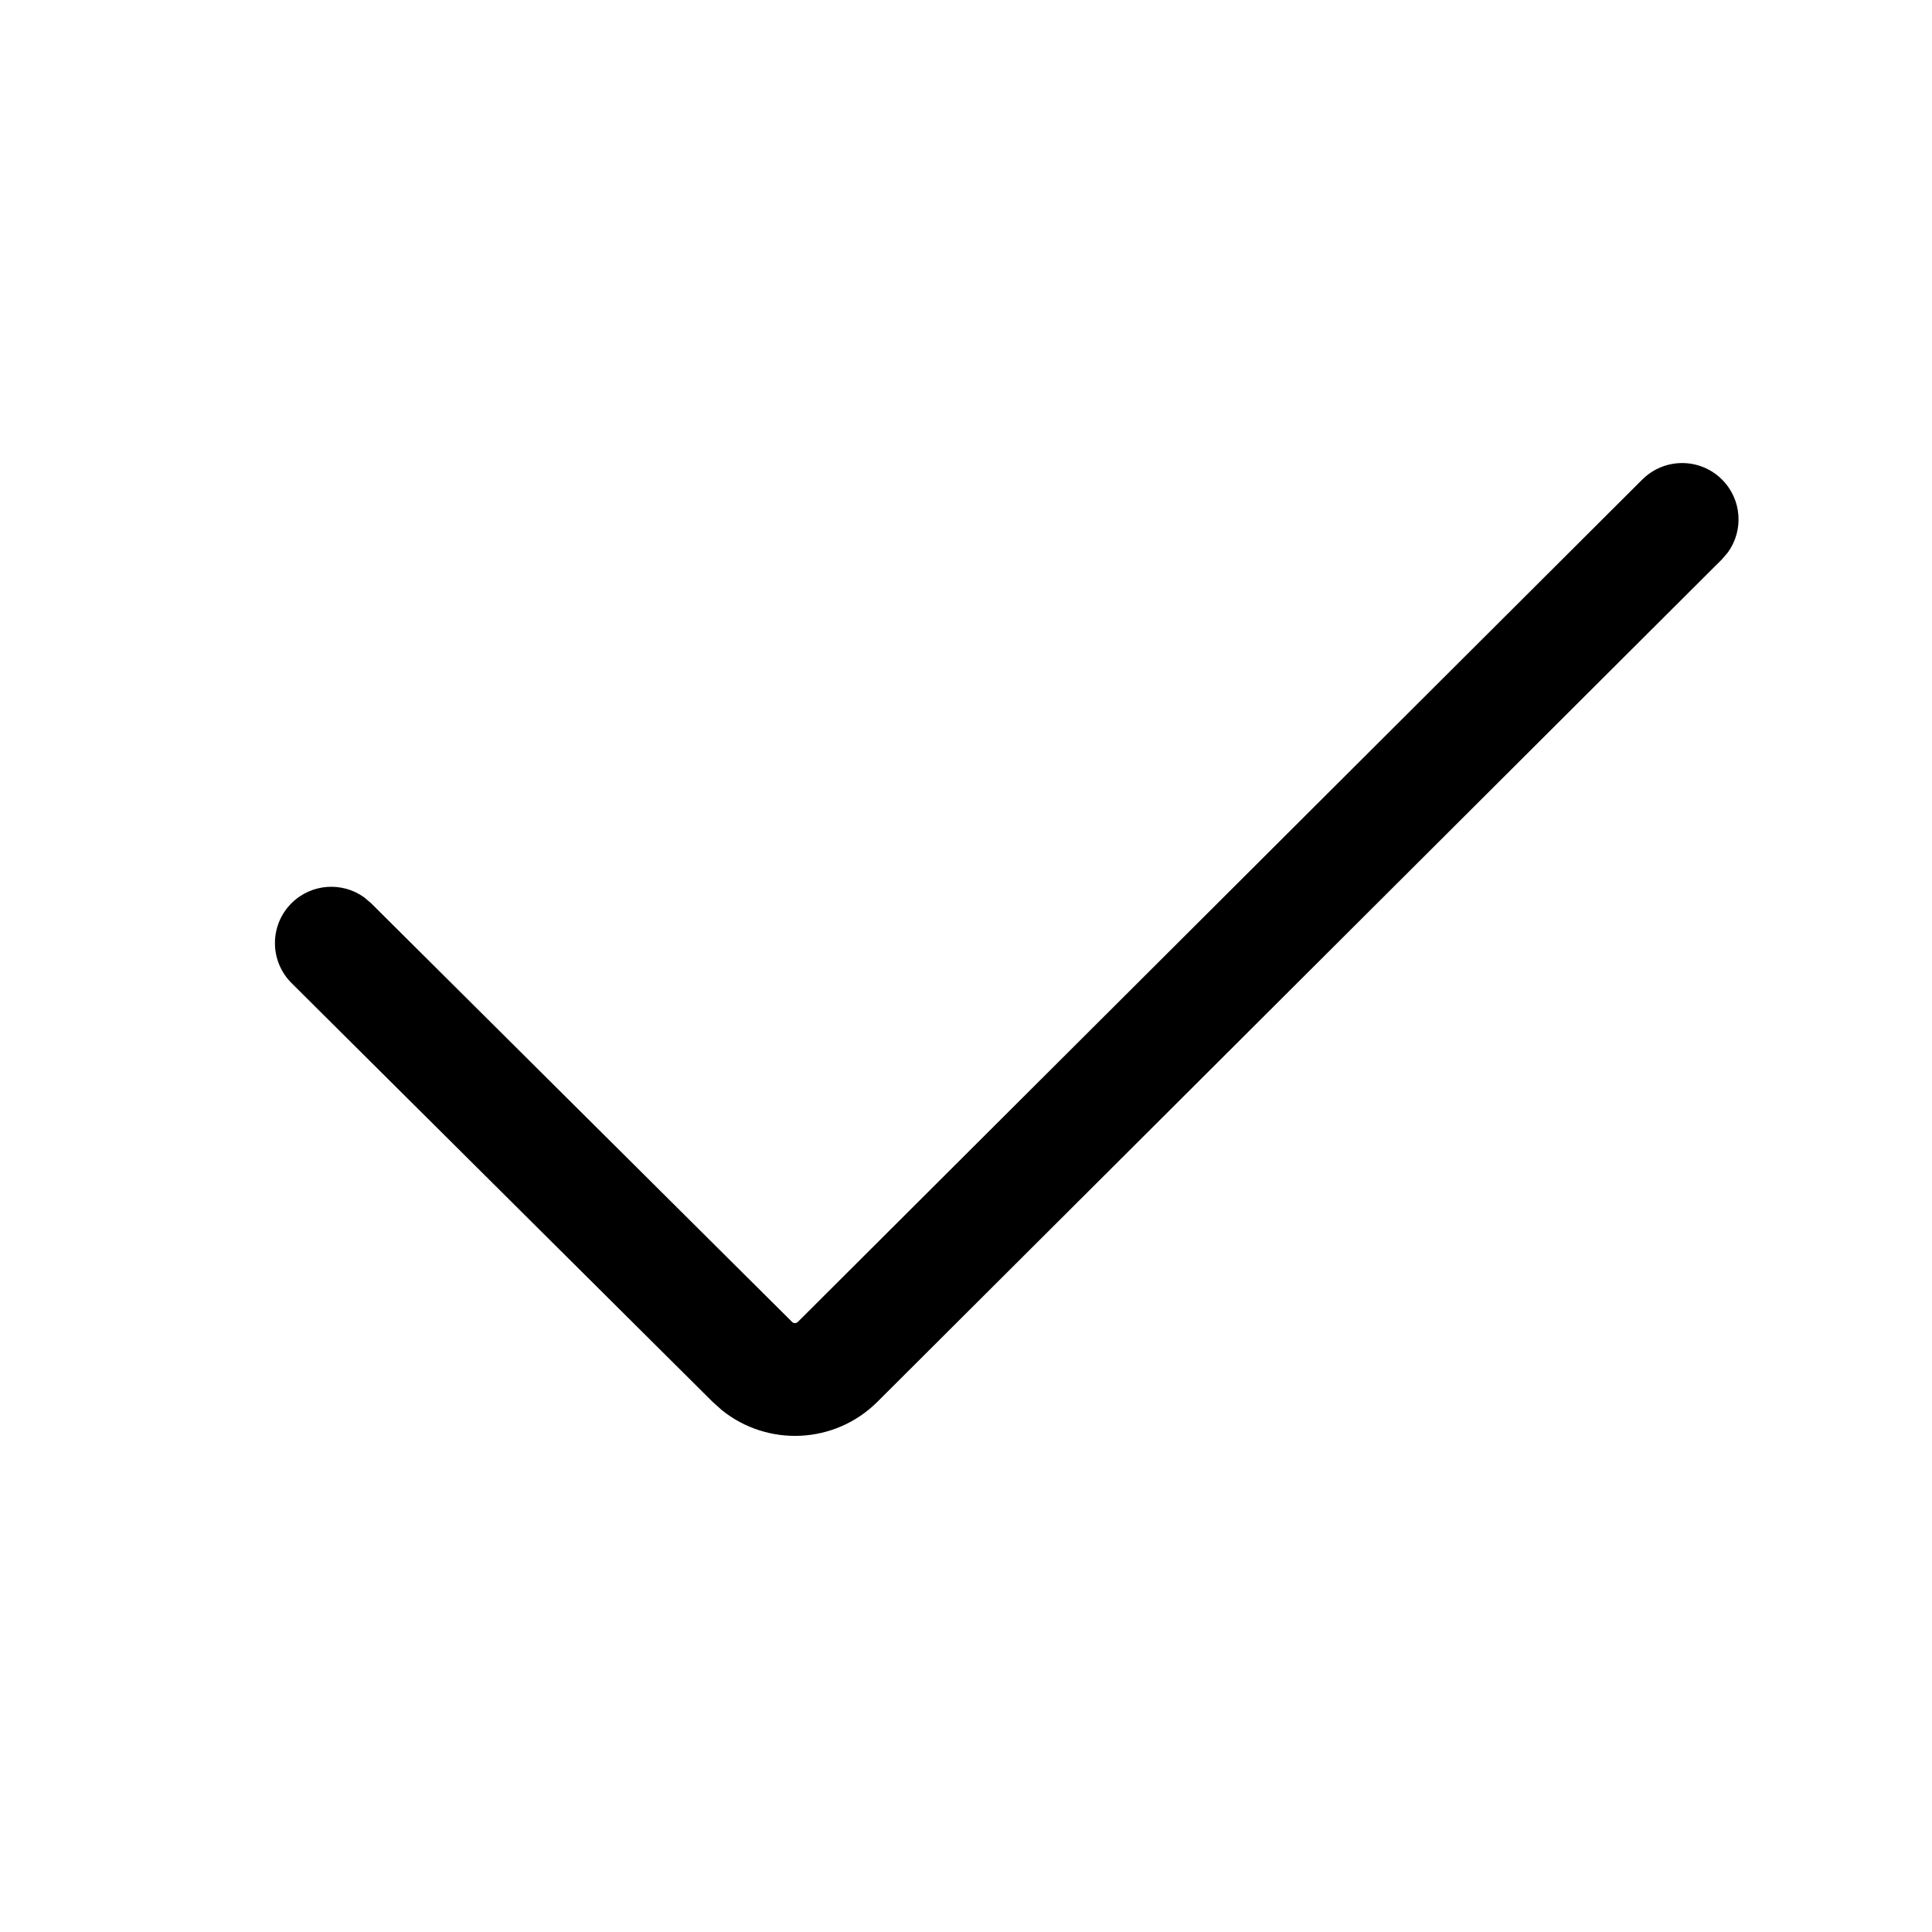
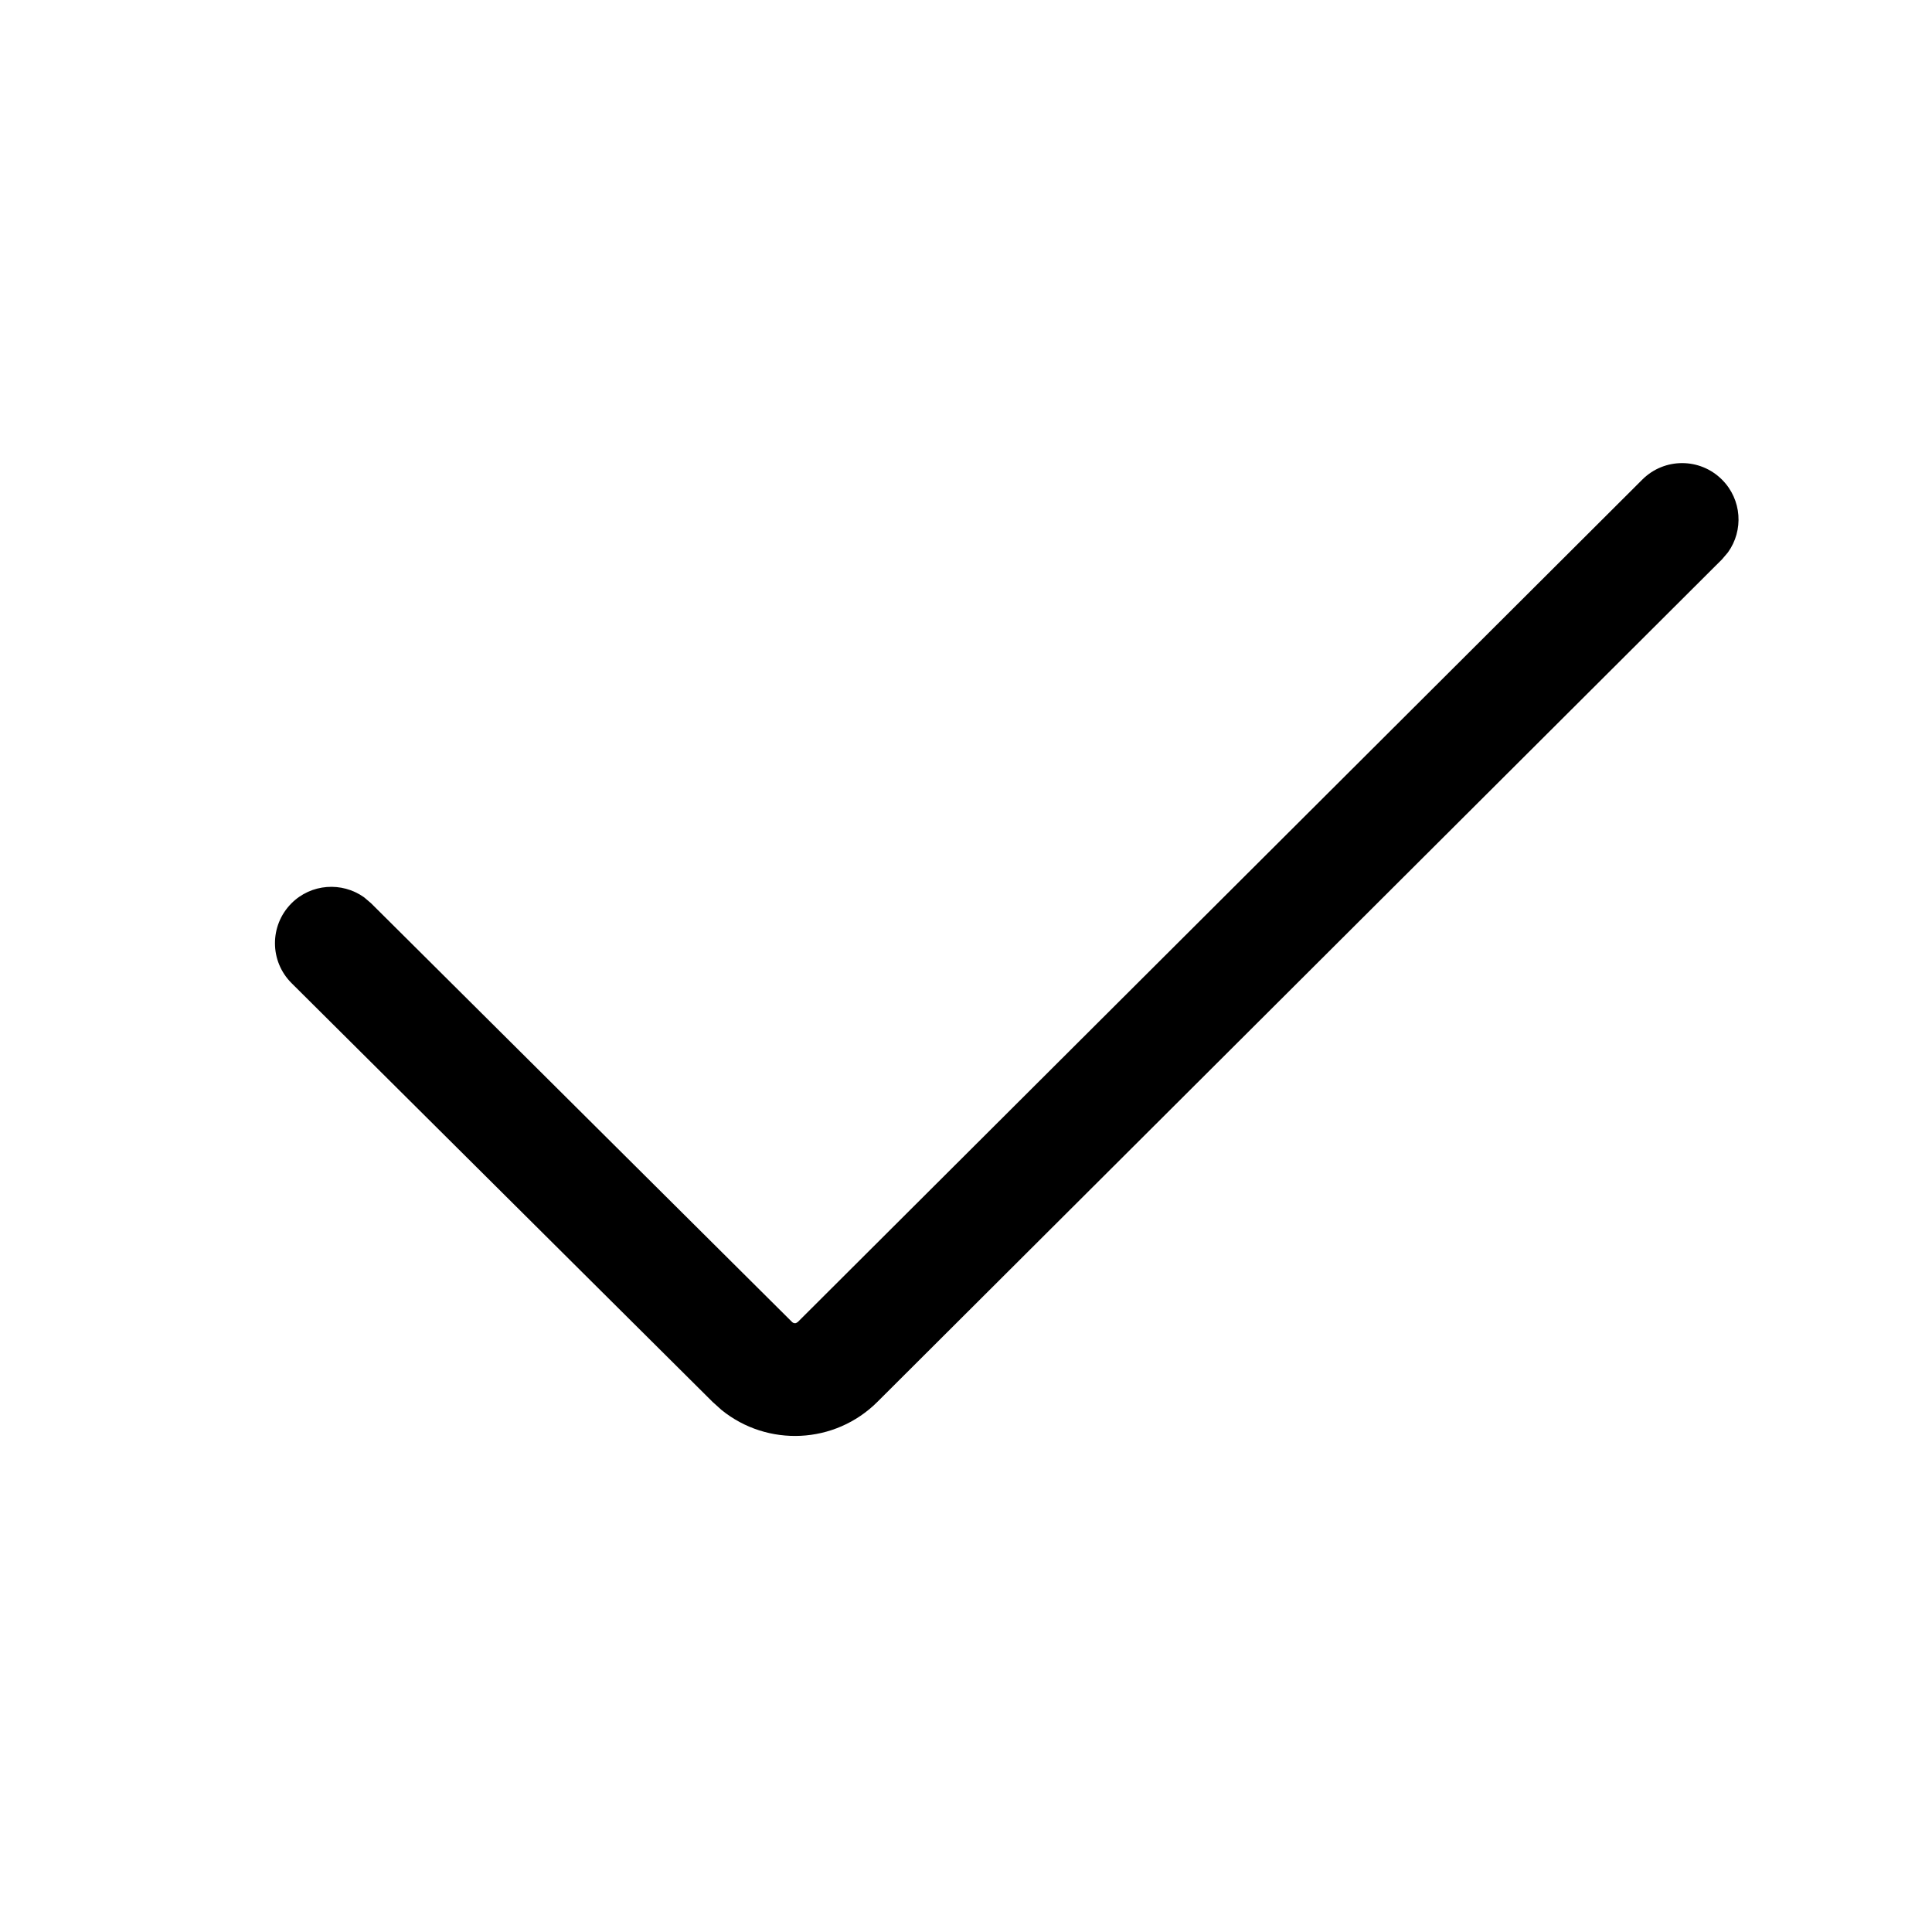
- <svg xmlns="http://www.w3.org/2000/svg" version="1.1" width="32" height="32" viewBox="0 0 32 32">
-   <path fill="currentColor" d="M27.203 7.942c0.365-0.364 0.956-0.363 1.32 0.002 0.328 0.328 0.36 0.84 0.097 1.204l-0.099 0.116-13.988 13.954c-0.707 0.705-1.823 0.75-2.582 0.134l-0.147-0.132-6.975-6.937c-0.365-0.364-0.367-0.954-0.004-1.32 0.327-0.329 0.839-0.363 1.204-0.102l0.116 0.098 6.975 6.937c0.017 0.017 0.042 0.023 0.064 0.017l0.030-0.017 13.988-13.954z" />
+ <svg xmlns="http://www.w3.org/2000/svg" version="1.1" width="24" height="24" viewBox="0 0 24 24">
+   <path d="M20.402 5.957c0.274-0.273 0.717-0.272 0.99 0.002 0.246 0.246 0.27 0.63 0.073 0.903l-0.074 0.087-10.491 10.465c-0.53 0.529-1.367 0.563-1.937 0.101l-0.11-0.099-5.231-5.203c-0.274-0.273-0.275-0.715-0.003-0.99 0.245-0.247 0.629-0.272 0.903-0.077l0.087 0.074 5.231 5.203c0.013 0.013 0.032 0.017 0.048 0.013l0.022-0.013 10.491-10.465z" />
</svg>
